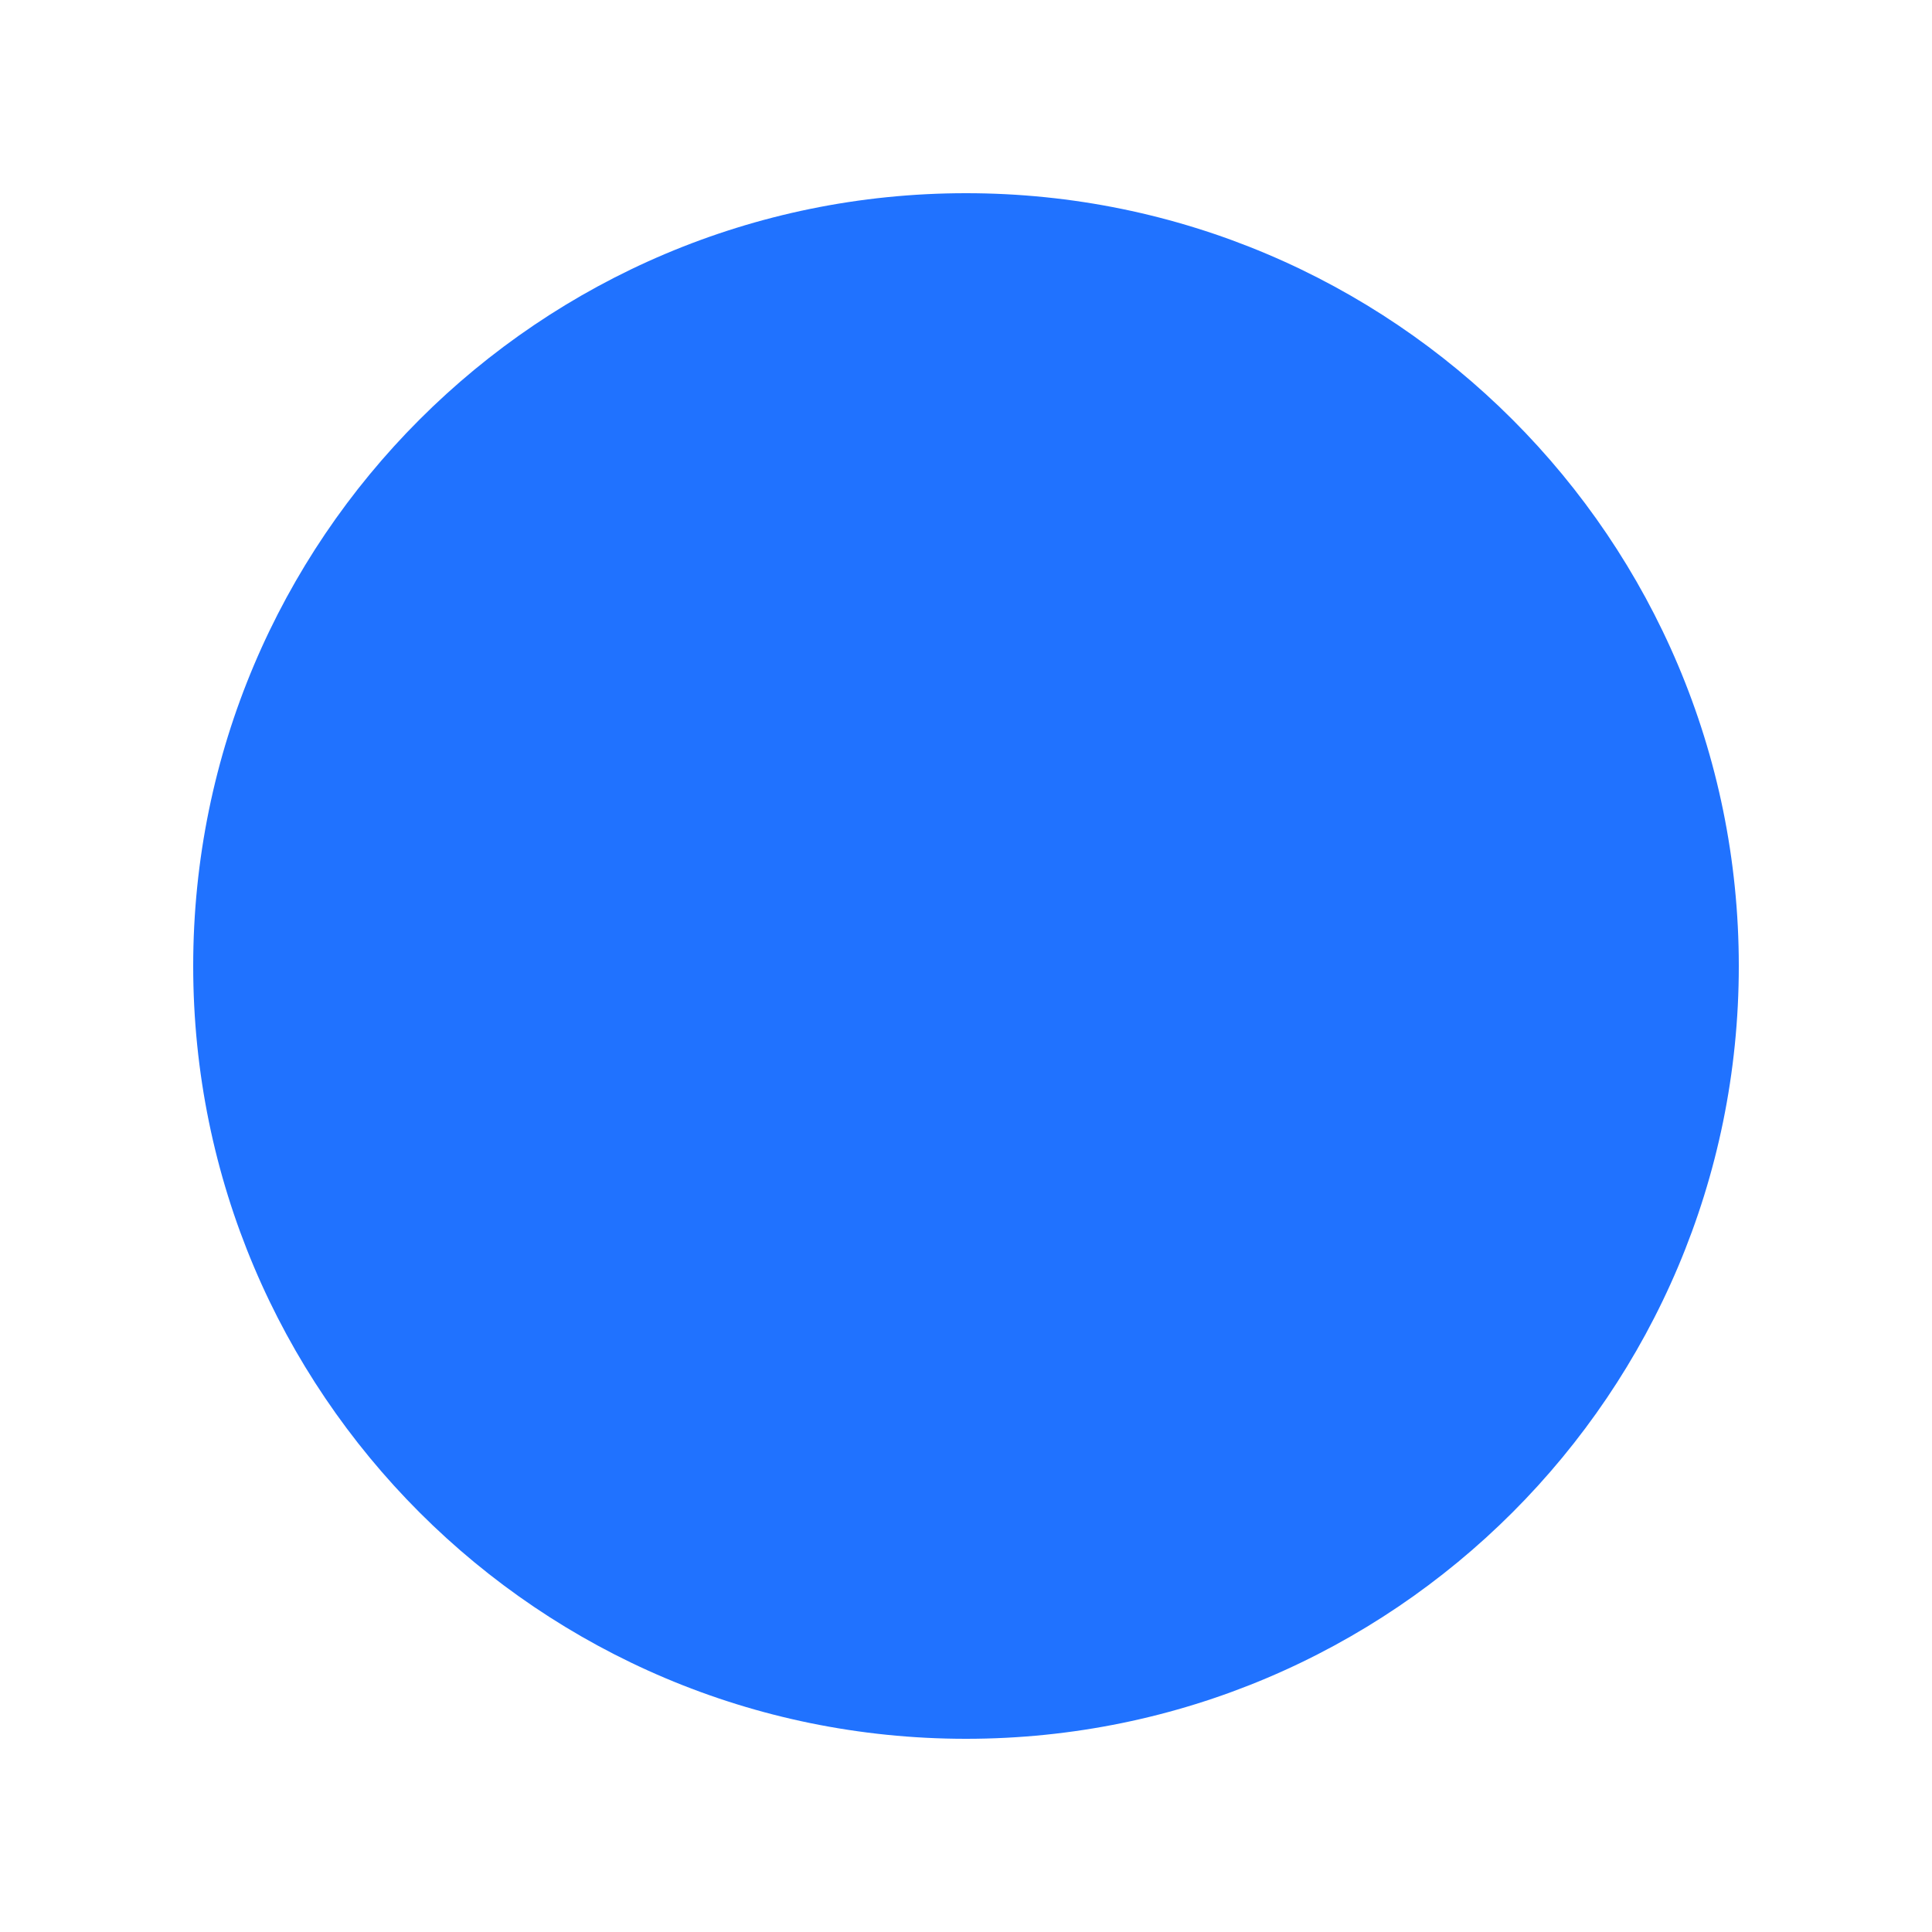
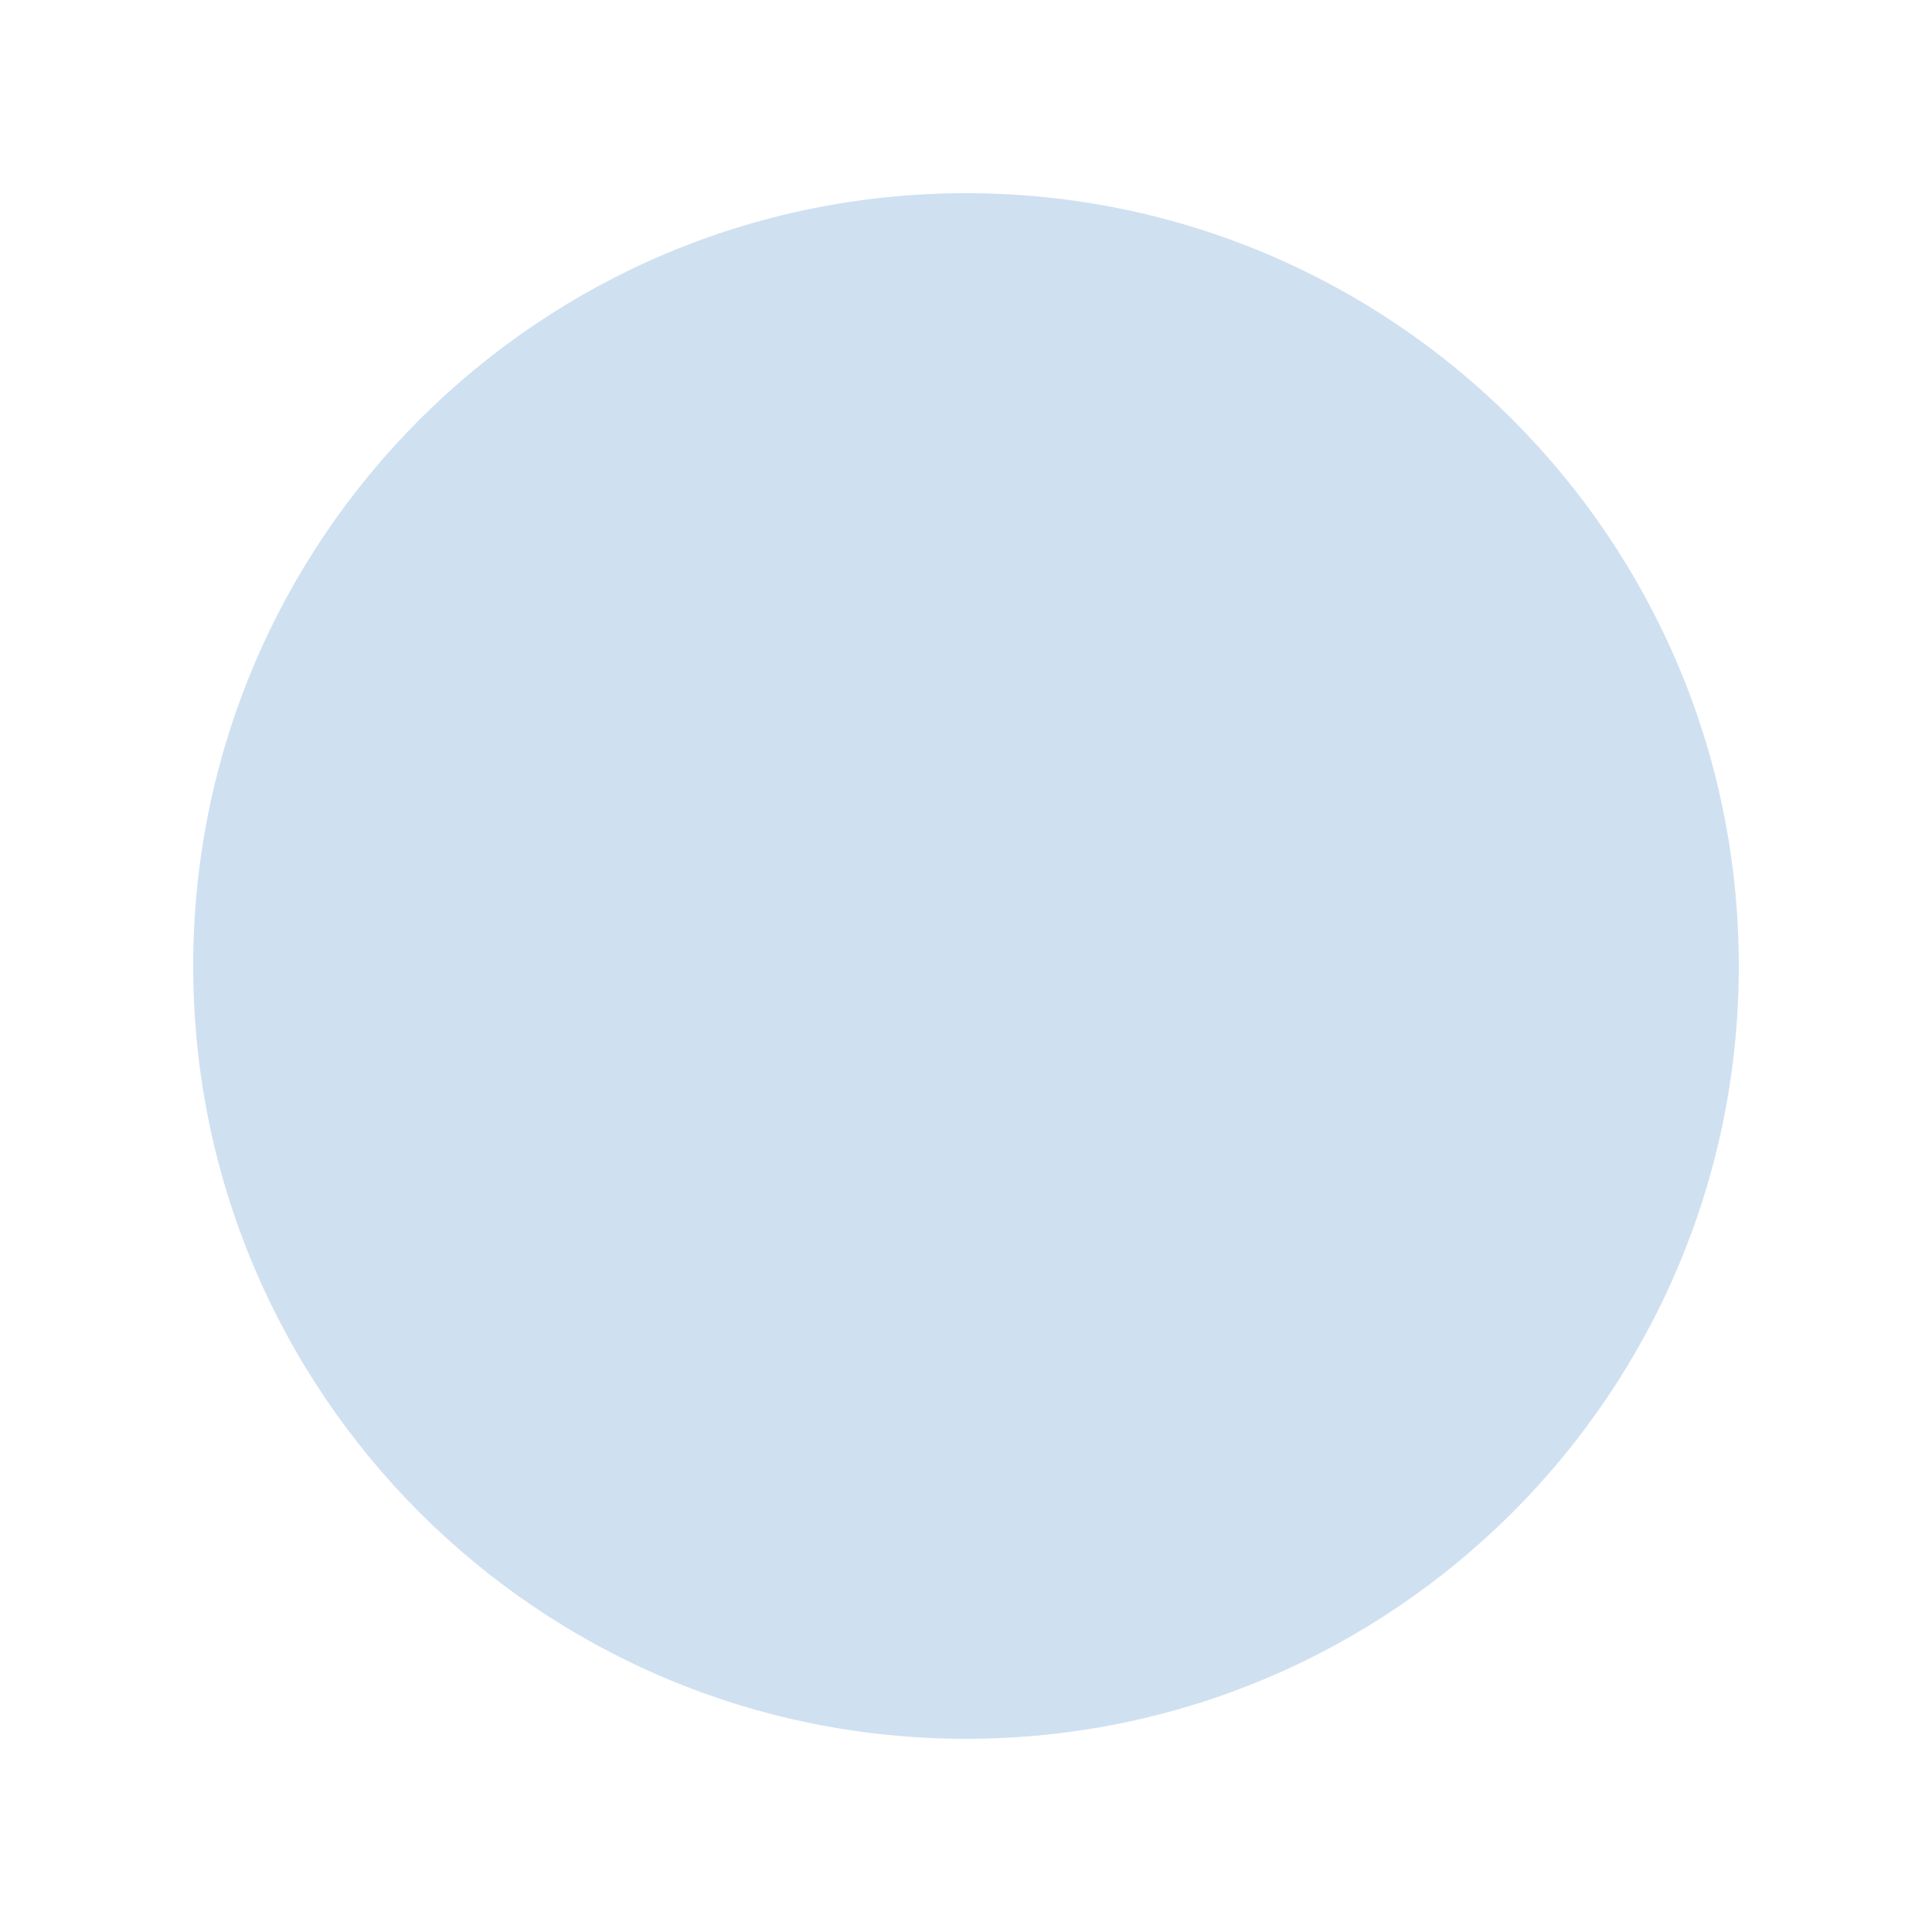
<svg xmlns="http://www.w3.org/2000/svg" version="1.1" id="Layer_1" x="0px" y="0px" viewBox="0 0 10 10" style="enable-background:new 0 0 10 10;" xml:space="preserve">
  <style type="text/css">
- 	.st0{fill:#2072FF;}
+ 	.st0{fill:#CFE0F1;}
</style>
  <circle class="st0" cx="5" cy="5" r="4" />
</svg>
